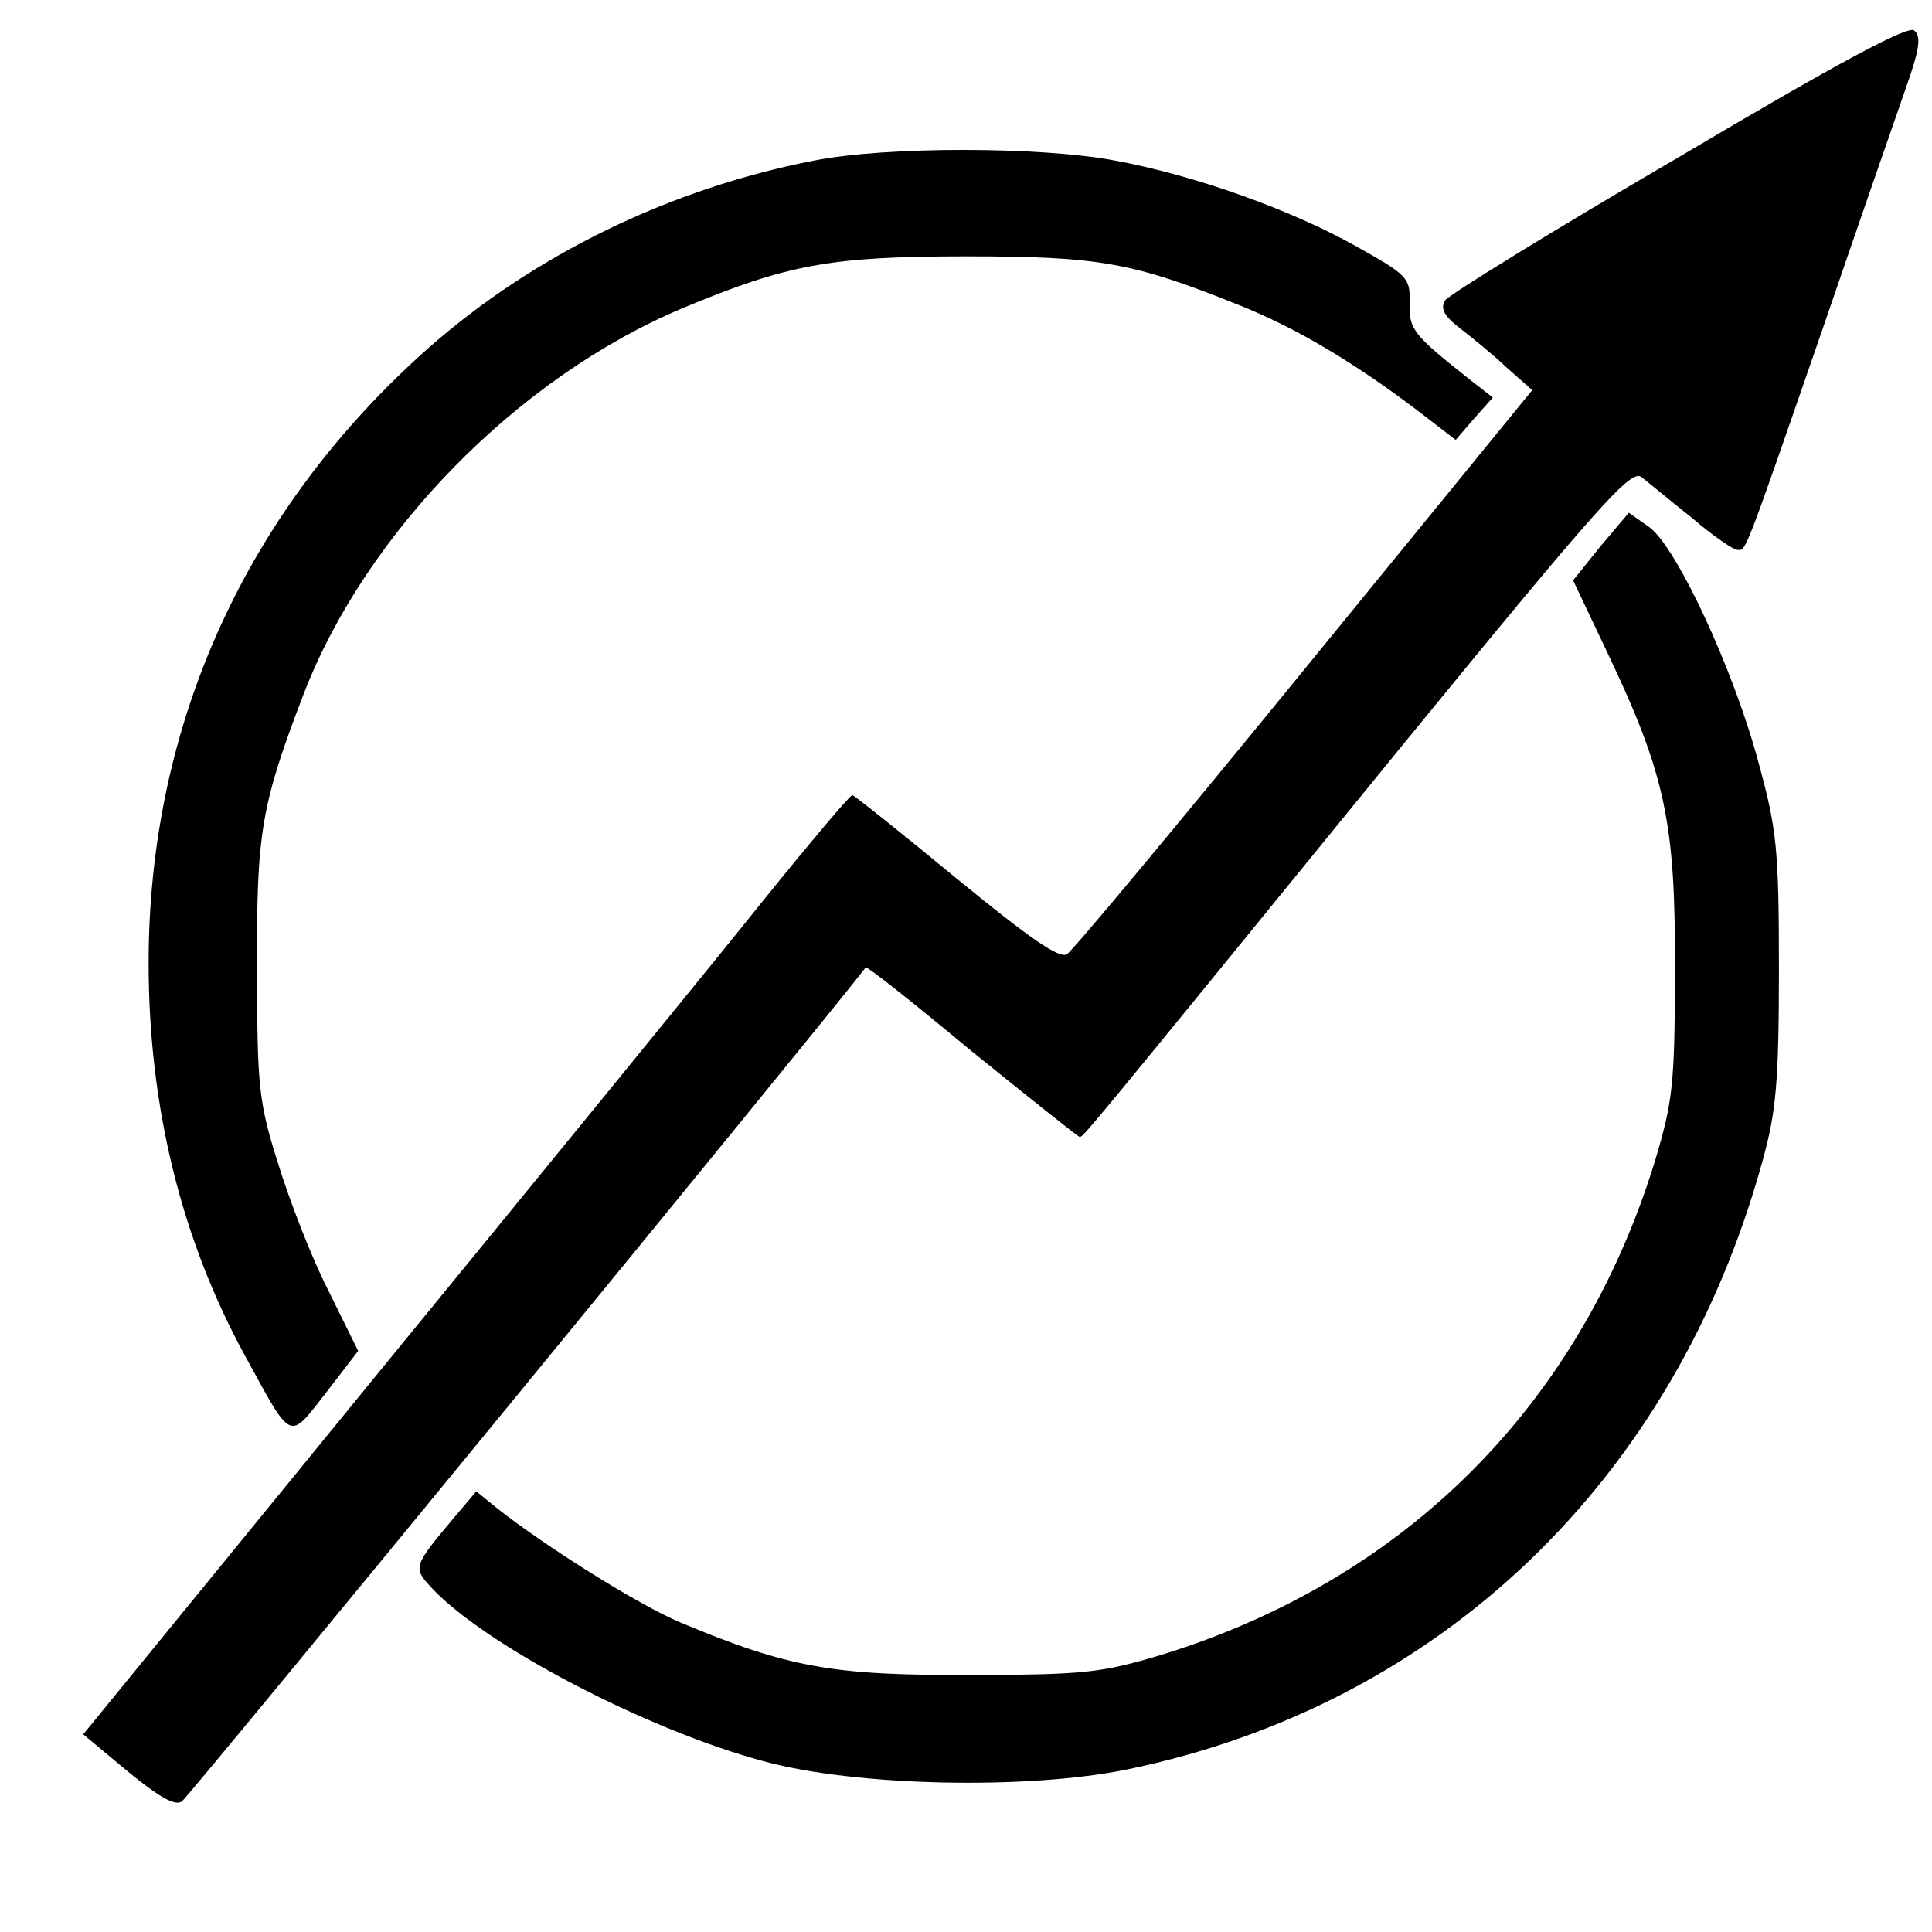
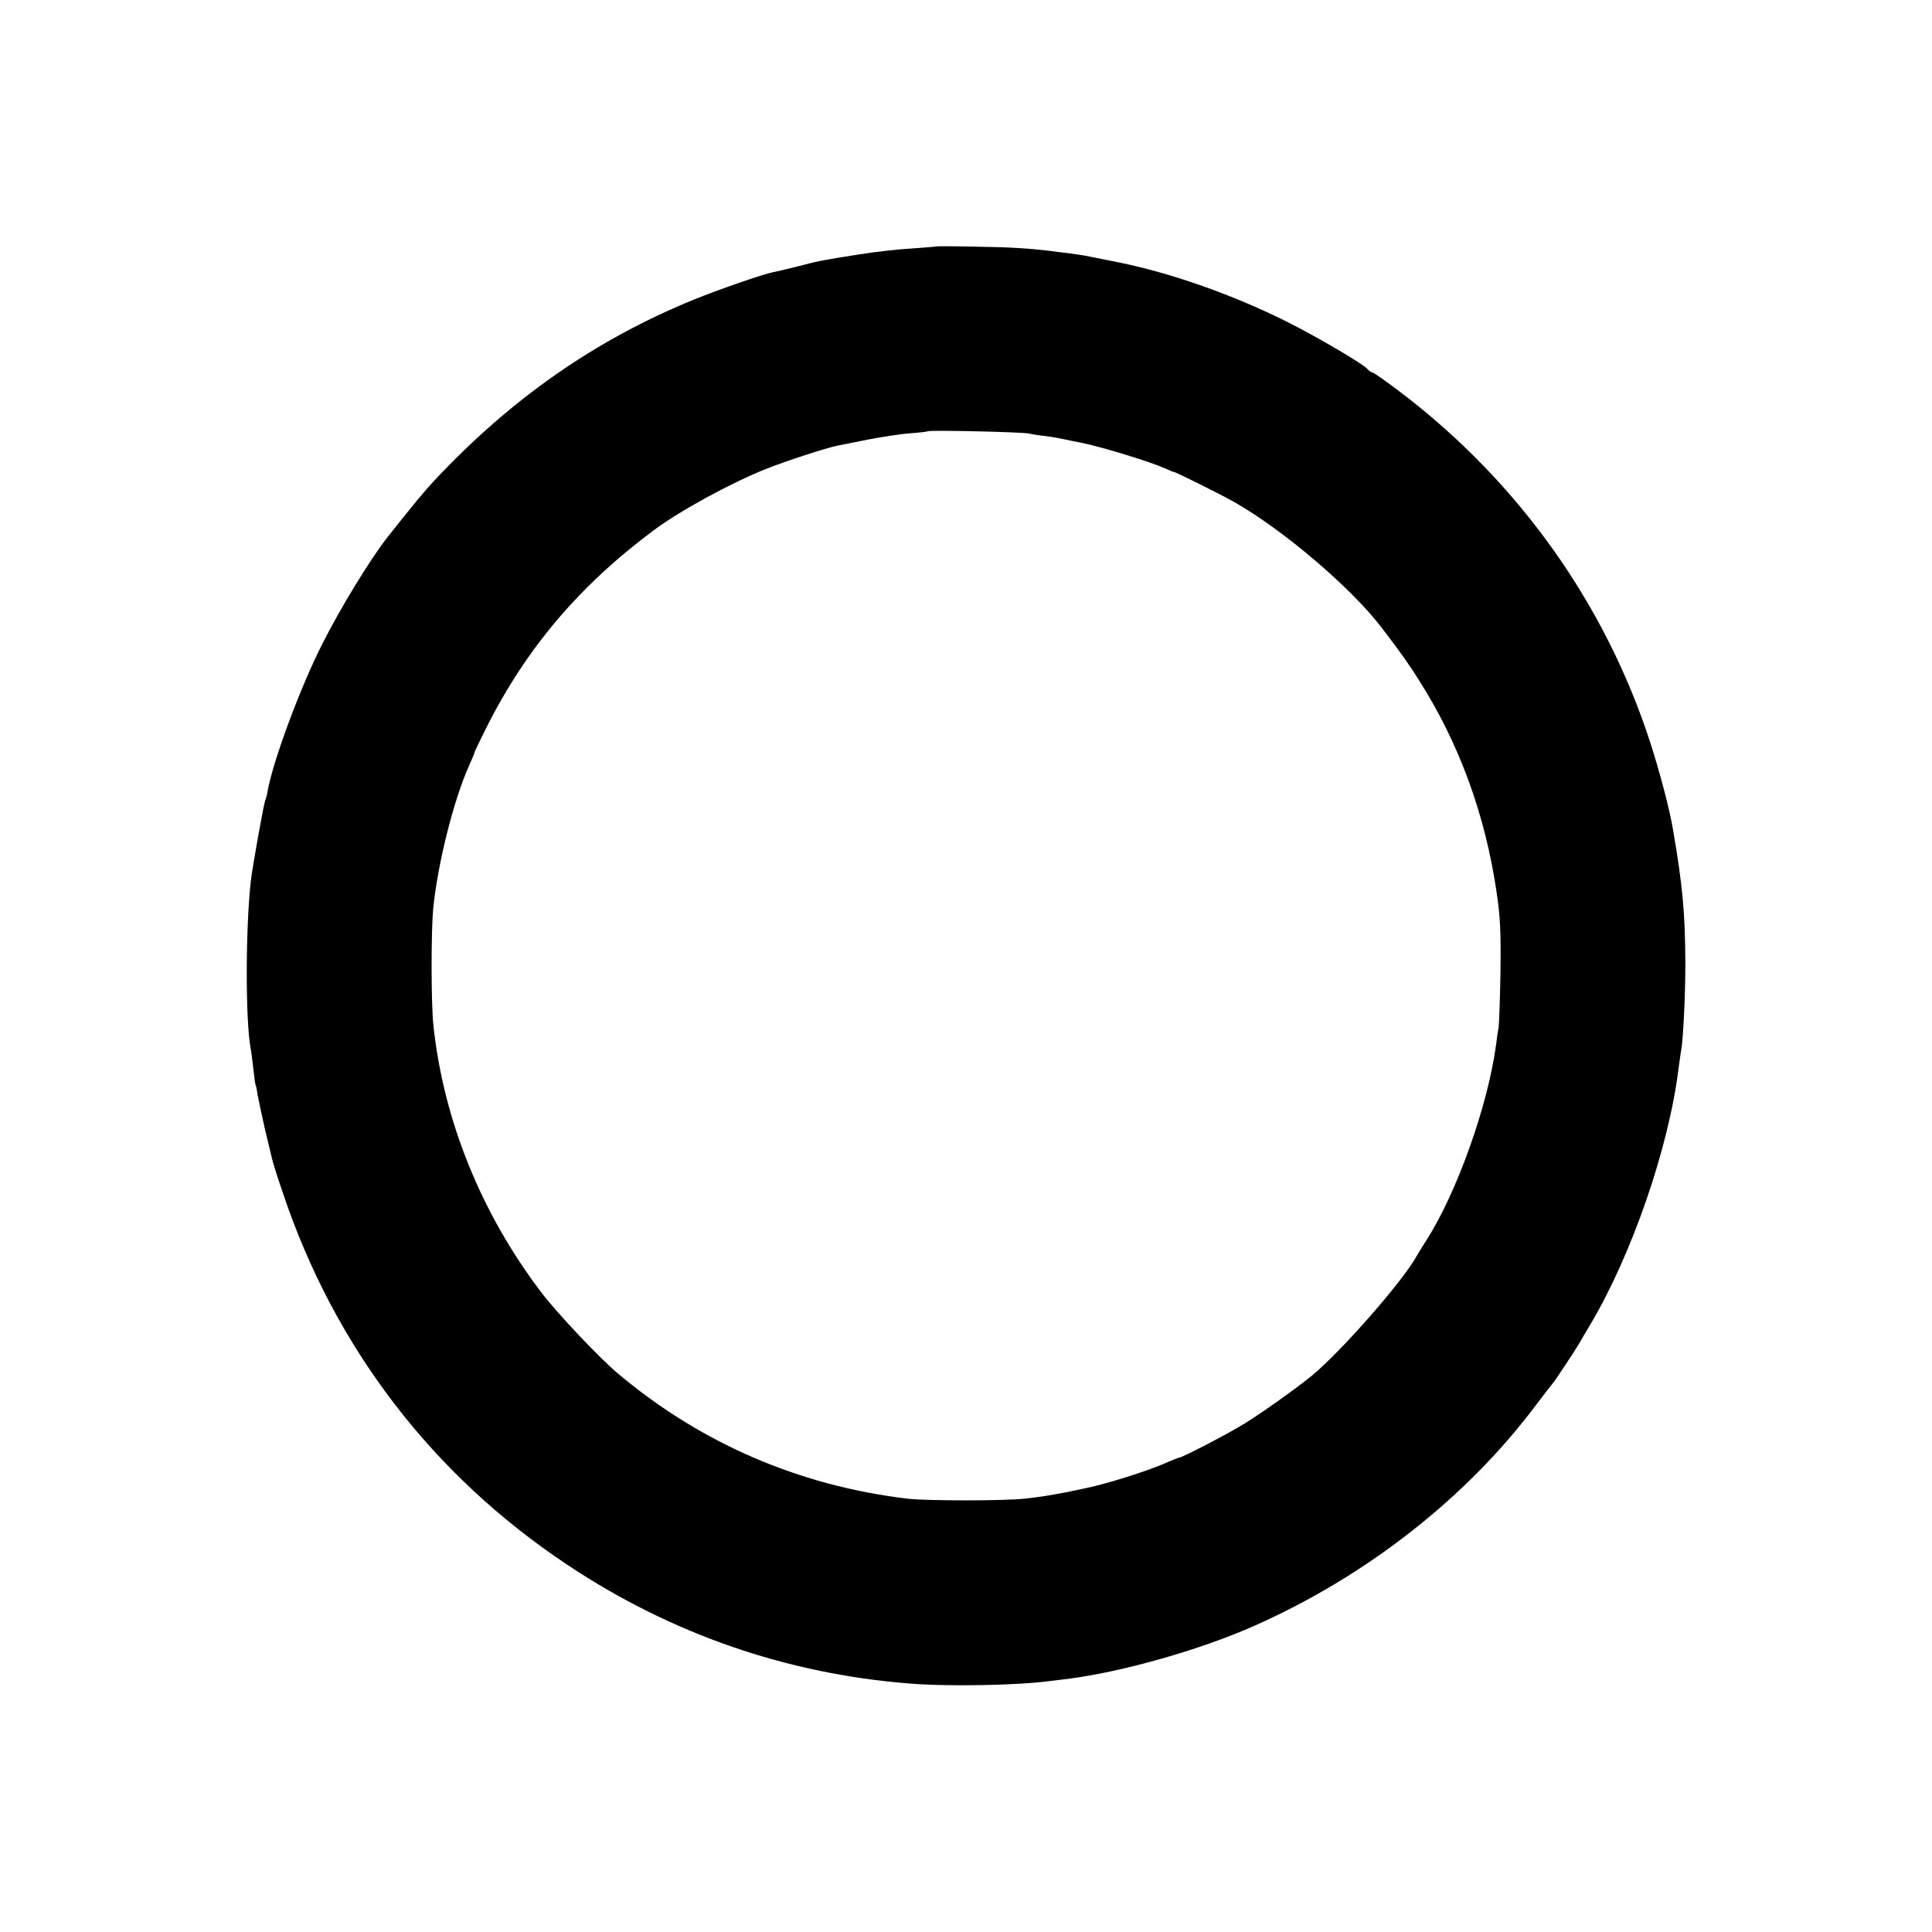
- <svg xmlns="http://www.w3.org/2000/svg" version="1" width="346.667" height="346.667" viewBox="0 0 260 260">
-   <path d="M226 21.1c-16.8 9.8-30.9 18.5-31.5 19.3-.7 1.1-.2 2.1 2 3.8 1.7 1.3 4.5 3.6 6.3 5.3l3.4 3L175.6 90c-16.8 20.6-31.2 37.9-32 38.4-1 .7-5-2.1-14.9-10.2-7.5-6.2-13.8-11.2-14-11.2-.3 0-5.7 6.4-12 14.2-6.3 7.9-29.5 36.3-51.5 63.2l-40 49 6 5c4.3 3.5 6.4 4.7 7.3 4 .9-.6 86-104.4 92-112.2.2-.2 6.6 4.9 14.3 11.3 7.8 6.3 14.3 11.5 14.5 11.5.5 0 .5 0 43.1-52.3 26.9-32.9 31.1-37.6 32.5-36.5.9.7 3.9 3.2 6.8 5.5 2.8 2.4 5.6 4.3 6.1 4.3 1.2 0 .7 1.4 11.4-29.5 4.9-14.3 10-29 11.3-32.7 1.8-5.1 2.1-6.9 1.1-7.7-.8-.7-10 4.2-31.6 17z" />
-   <path d="M109.6 21.6c-19.5 3.8-37.7 12.7-51.9 25.2C33.2 68.5 20 97.4 20 129.6c0 19.3 4.4 37.2 13 52.9 6.4 11.7 5.8 11.4 10.9 4.9l4.3-5.6-4-8.1c-2.3-4.5-5.3-12.3-6.8-17.2-2.6-8.2-2.8-10.4-2.8-26-.1-18.4.5-22.1 6.3-37.2 8.4-21.7 28.8-42.5 50.9-51.8 14.1-5.9 19.9-7 38.2-7 17.9 0 22.4.8 36.6 6.5 7.8 3.1 15.5 7.7 24.1 14.2l5.2 4 2.5-2.9 2.5-2.8-3.2-2.5c-7.6-6-8.1-6.7-8-10.3.1-3.3-.3-3.7-7.1-7.5-8.7-4.9-21.7-9.6-32.6-11.6-10.1-1.9-30.8-1.9-40.4 0zM215.4 73.5l-3.7 4.6 4.6 9.7c7.8 16.4 9.2 22.9 9.1 42.7 0 15.5-.3 17.8-2.7 25.8-10.1 32.8-33.6 56.3-66.4 66.4-8 2.4-10.3 2.7-25.8 2.7-18.3.1-24.5-1-38.8-7-5.8-2.4-18.6-10.5-24.9-15.5l-2.7-2.2-2.8 3.3c-5.7 6.8-5.8 6.9-3.2 9.7 7.3 7.8 29 19.1 44.6 23.3 12.3 3.4 35.6 3.9 49.1 1.1 42-8.7 73.6-38.9 85.4-81.9 1.8-6.5 2.2-10.4 2.2-25.7 0-16.3-.3-18.9-2.7-27.7-3.3-12.5-11.1-29.3-14.8-31.9l-2.7-1.9-3.8 4.5z" />
+ <svg xmlns="http://www.w3.org/2000/svg" version="1" width="1113.333" height="1113.333" viewBox="0 0 835 835">
+   <path d="M404.7 106.5c-.1.1-4.9.5-10.7.9-5.8.3-16.1 1.5-23 2.6-15.9 2.5-16.9 2.7-26.5 5.2-4.4 1.1-9 2.2-10.2 2.4-4.3.8-23.9 7.6-34.7 12-42.3 17.3-78.7 42.7-111.7 77.9-4.7 5-9 10.3-20.3 24.5-7.6 9.7-20.4 30.6-28.4 46.5-9.6 19-21.3 50.6-23.6 63.7-.2 1.5-.7 3.1-.9 3.5-.6 1-5.4 28-6.2 34.3-2.4 20.1-2.5 61.5-.1 73.5.2 1.1.7 4.9 1.1 8.5.4 3.6.8 6.7 1 7 .2.3.6 2.3.9 4.5.4 2.2 1.8 8.7 3.1 14.5 1.4 5.8 2.8 11.6 3.1 12.9.3 1.4 2.3 7.9 4.6 14.5 22.4 67 64.7 122.2 123.3 161.1 44.7 29.7 94.4 46.9 147.5 51.1 16.8 1.4 47.3.8 61-1.1 1.4-.2 4.8-.6 7.5-.9 23.6-3 57.5-12.6 81-23.1 47.9-21.3 90.9-54.9 120.7-94.4 4-5.3 7.5-9.8 7.8-10.1.7-.6 10.1-14.9 11.6-17.5.6-1.1 2.6-4.5 4.4-7.5 18.2-30.4 34.3-77.1 38.5-111.5.4-2.8.8-6.1 1.1-7.5.9-5.2 1.8-24 1.8-37.5-.1-21.8-1.1-33.4-5.4-58.3-1.5-8.8-5.6-24.4-9.9-37.7-19.4-59.5-56.7-112-107.3-150.6-6.4-4.9-12.1-8.9-12.6-8.9s-1.5-.7-2.2-1.5c-1.8-2.2-21.4-13.7-34.7-20.4-23.4-11.7-50.1-21.1-72.8-25.7-1.1-.2-3.1-.6-4.5-.9-1.4-.3-3.6-.7-5-1-1.4-.3-3.6-.7-5-1-1.4-.2-4.4-.7-6.7-1-2.4-.3-6-.7-8-1-9.9-1.2-18.1-1.7-33.1-1.9-8.9-.2-16.3-.2-16.5-.1zm40.2 80.9c1.2.3 4.2.8 6.5 1 3.9.5 6 .9 11.6 2.1 1.4.3 3.4.7 4.5.9 8.9 1.8 29.8 8.2 36.2 11.1 1.7.8 3.4 1.5 3.7 1.5.8 0 20.6 9.9 25.9 12.9 21.5 12.2 51 37.4 64.1 54.7 9.2 12.1 11.6 15.6 16.2 22.9 17.1 27 28.3 57.6 33.2 91 1.6 10.5 1.9 17.1 1.7 34.5-.2 11.8-.6 22.6-.8 24-.3 1.4-.8 4.8-1.1 7.5-3.5 26.2-17 64.1-30.1 84.5-1.6 2.5-3.5 5.6-4.2 6.8-5.7 10.5-31.7 40.3-45 51.5-6.7 5.5-22.1 16.5-29.8 21.2-7.7 4.7-26.7 14.5-27.9 14.5-.3 0-2.5.9-4.9 1.9-8.3 3.8-27.8 9.9-37 11.6-1.2.3-4.4.9-7.2 1.5-7.9 1.5-10.6 1.9-17.5 2.7-8.9 1-43 1-51 0-46.5-5.6-88.8-23.8-124.5-53.7-7.9-6.5-26.8-26.5-33.6-35.5-26-34.2-42.3-74.6-46.6-115.5-1-9.4-1-40-.1-50 1.9-19.5 8.8-47 15.4-61.8 1.3-2.9 2.4-5.5 2.4-5.8 0-.3 2.3-5.1 5.1-10.7 17.2-34.3 40.1-61.4 72.4-85.5 11.3-8.4 33-20.3 48.5-26.5 8.5-3.4 26.3-9.2 31-10.1 1.4-.3 7.2-1.4 13-2.6 5.8-1.1 13.9-2.4 18-2.7 4.1-.3 7.7-.7 7.9-.9.6-.6 41.3.3 44 1z" />
</svg>
